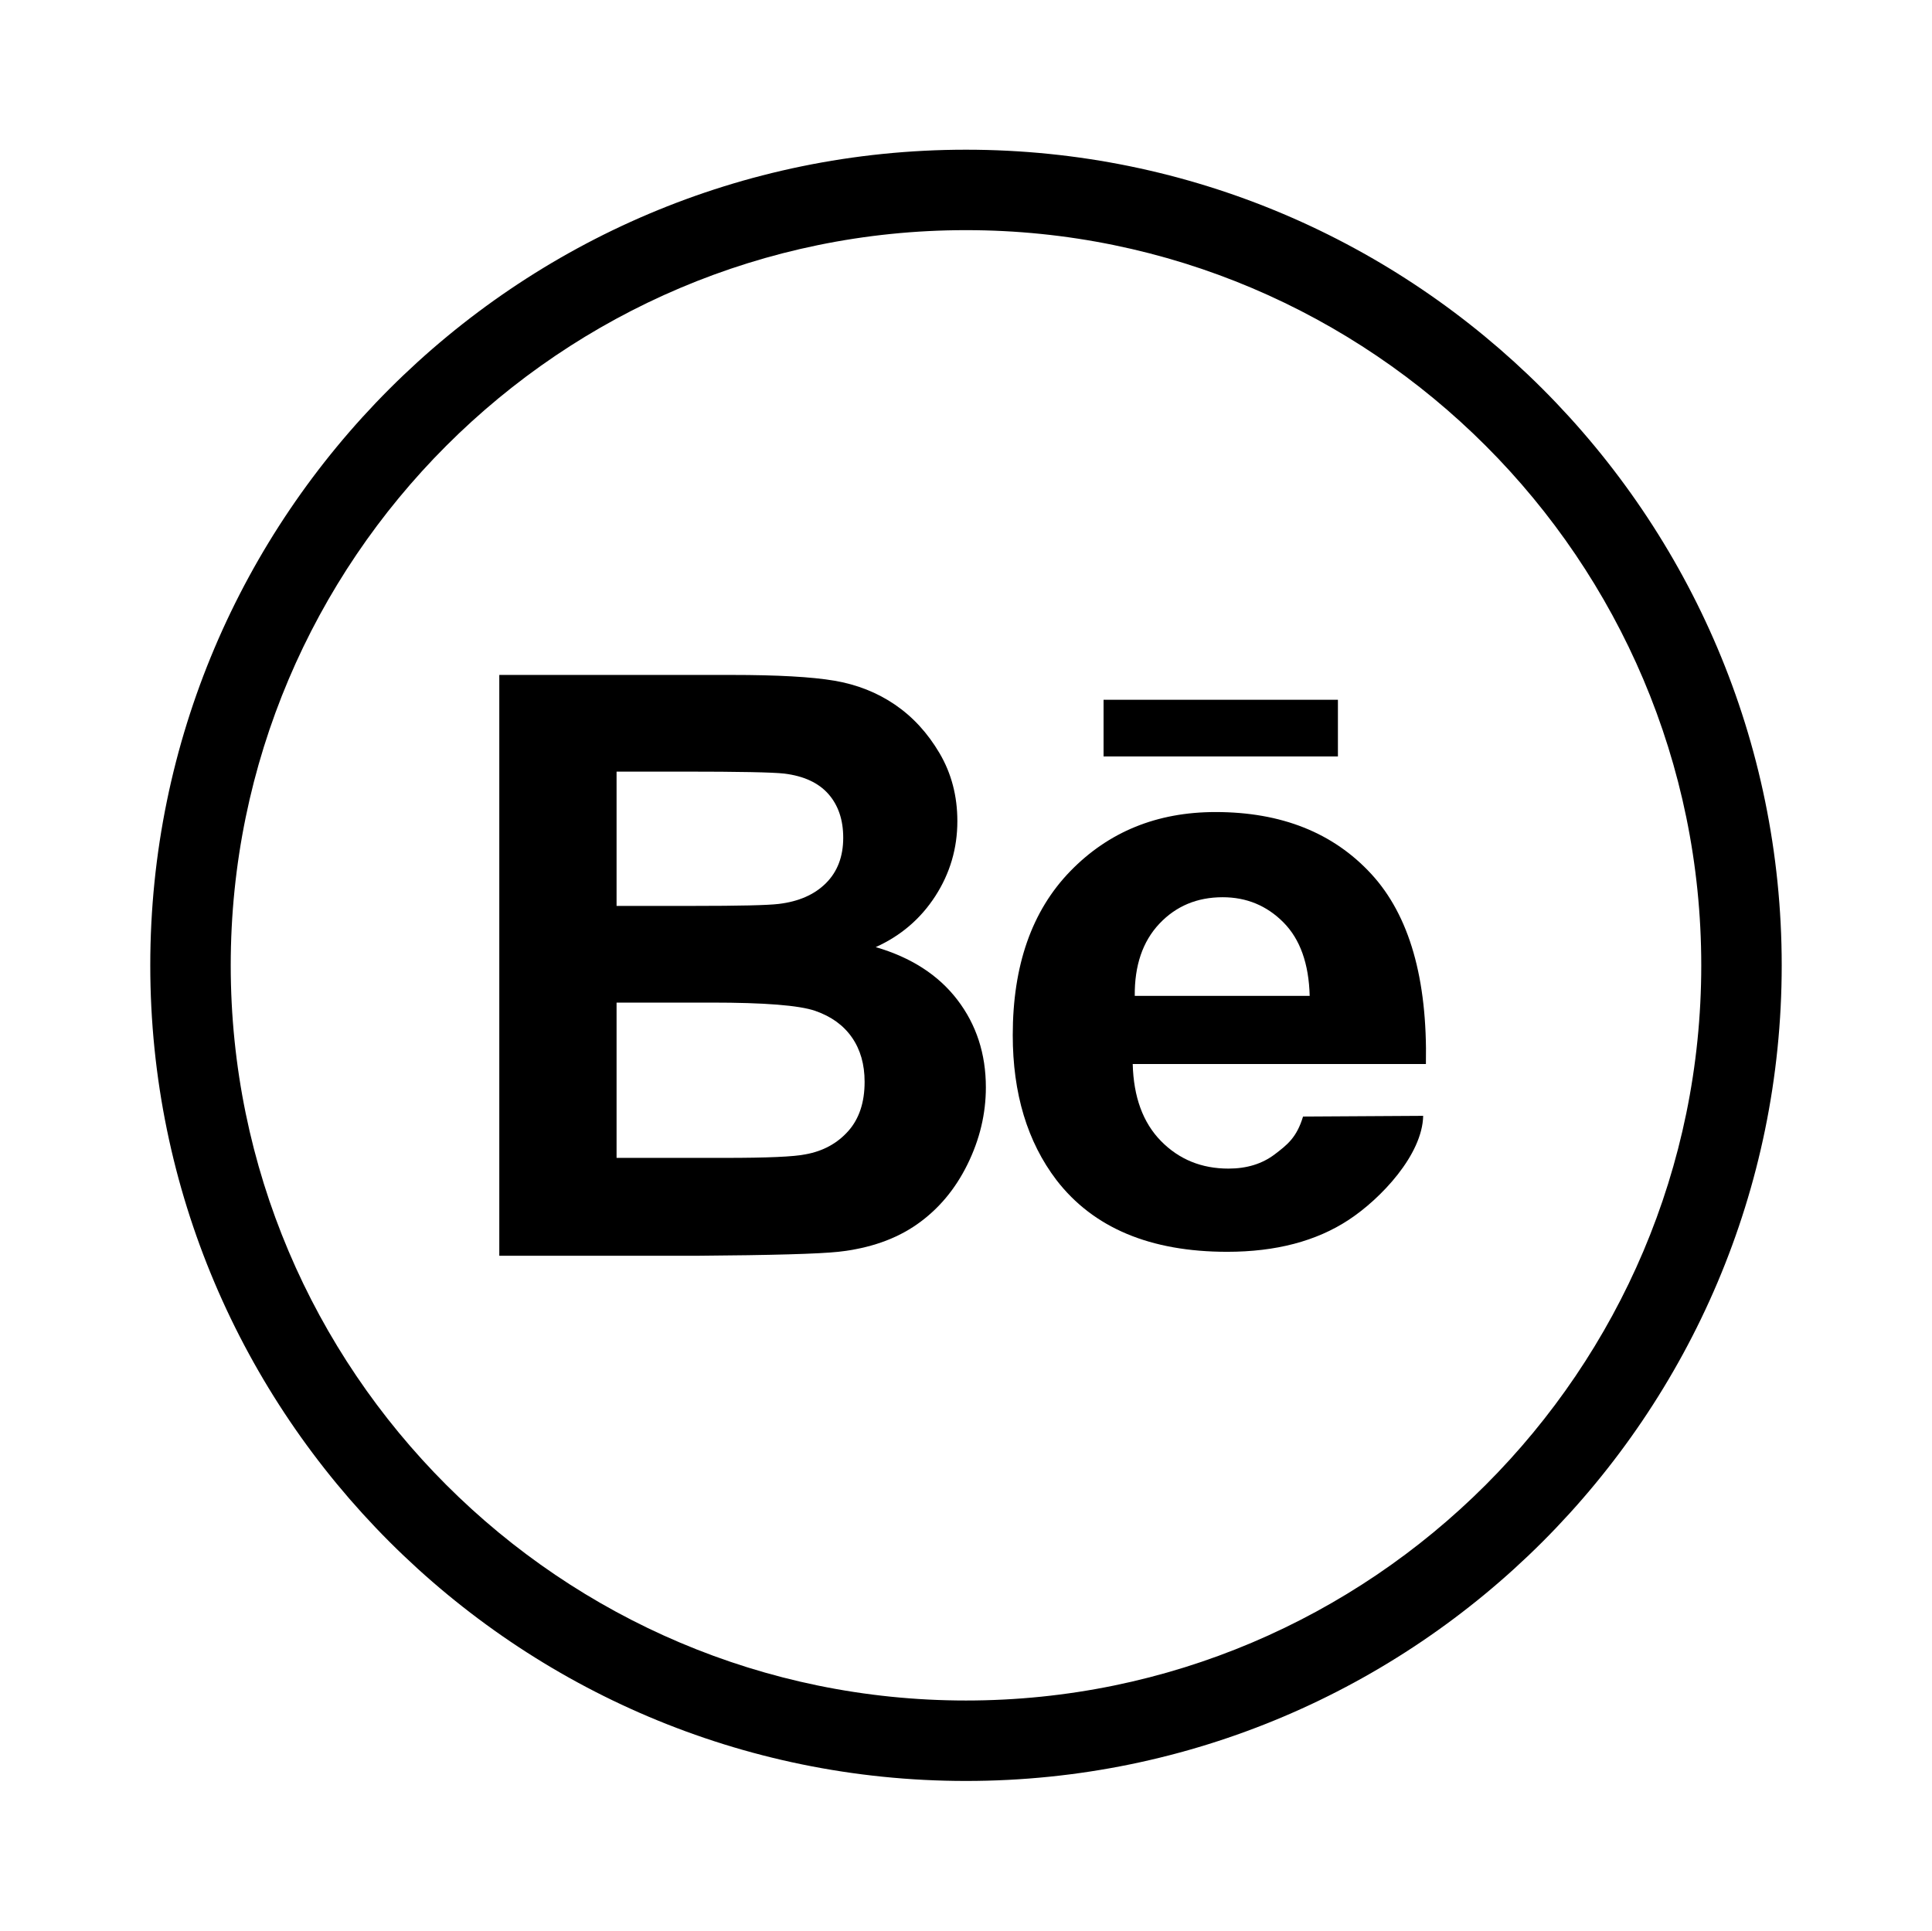
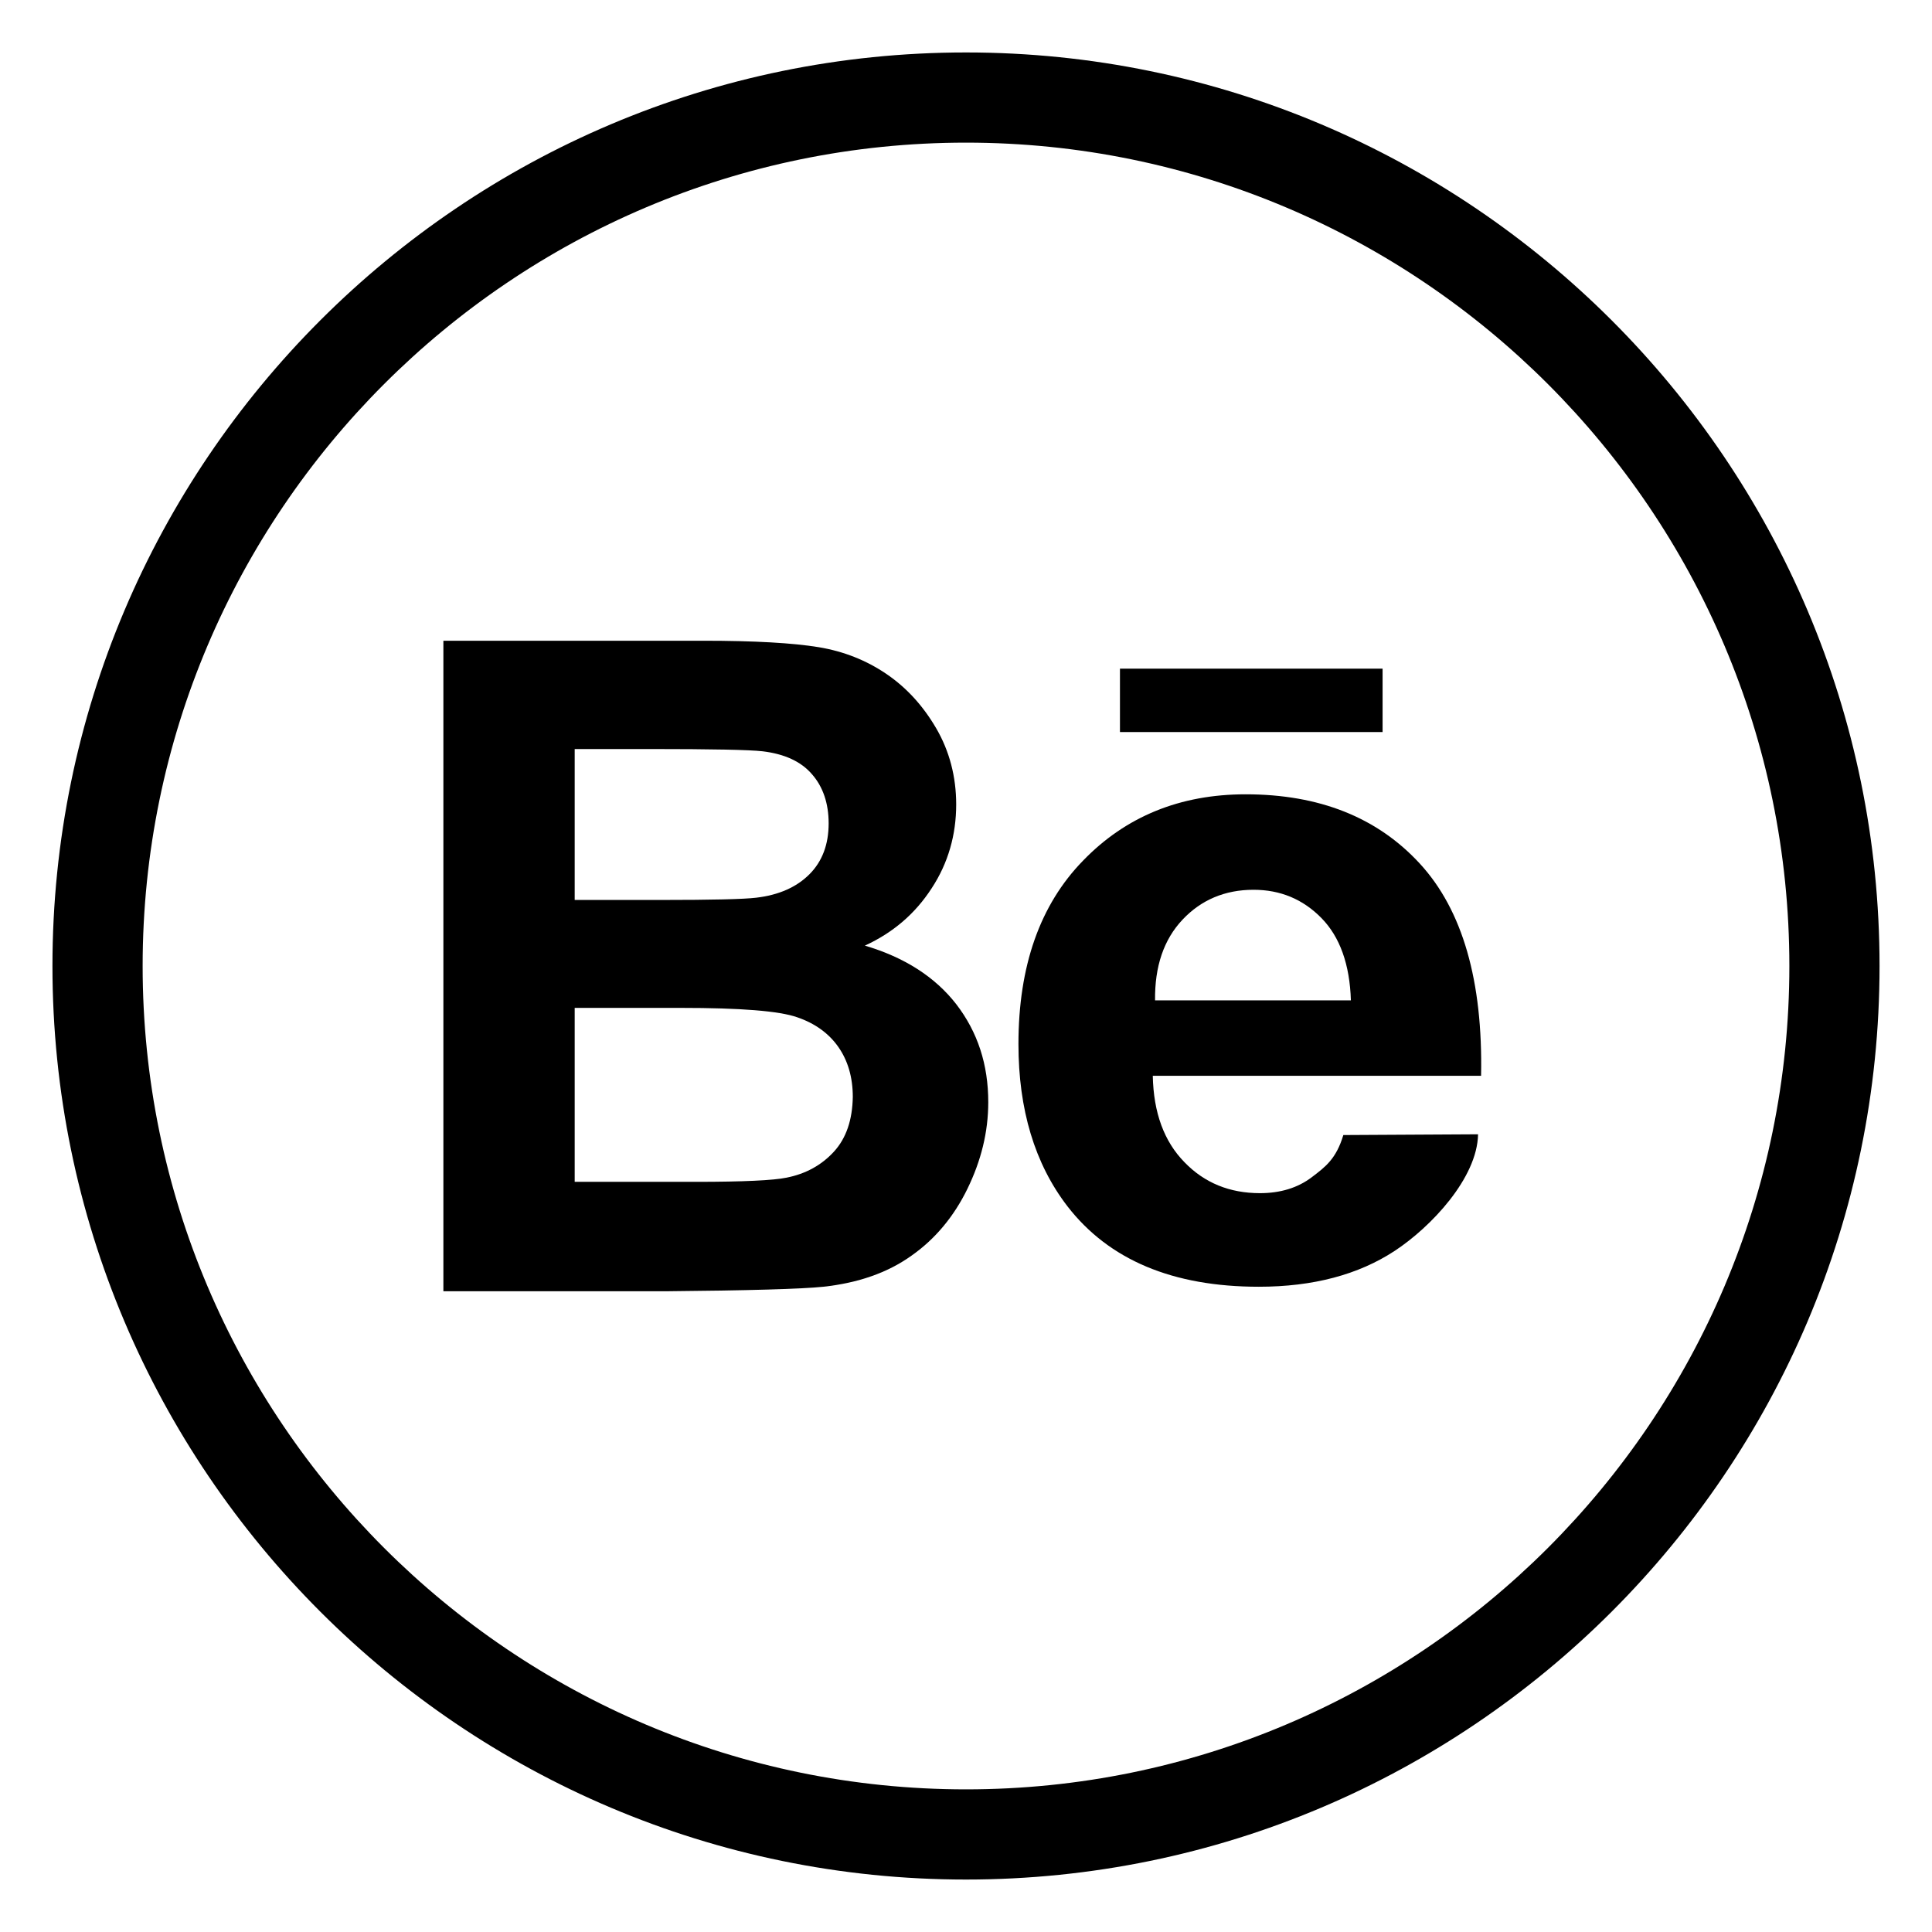
- <svg xmlns="http://www.w3.org/2000/svg" enable-background="new 0 0 144.083 144" height="144px" id="Behance" version="1.1" viewBox="0 0 144.083 144" width="144.083px" xml:space="preserve">
-   <path d="M72.04,11.166c-33.543,0-60.833,27.29-60.833,60.834s27.29,60.834,60.833,60.834c33.544,0,60.835-27.29,60.835-60.834  S105.584,11.166,72.04,11.166z M72.04,126.834c-30.235,0-54.833-24.599-54.833-54.834S41.805,17.166,72.04,17.166  c30.237,0,54.835,24.599,54.835,54.834S102.277,126.834,72.04,126.834z" />
-   <path d="M65.31,70.642c1.871-0.847,3.354-2.117,4.447-3.812c1.093-1.694,1.64-3.557,1.64-5.586c0-1.871-0.443-3.561-1.329-5.067  c-0.887-1.507-1.996-2.714-3.325-3.62c-1.33-0.906-2.837-1.501-4.521-1.787c-1.684-0.286-4.239-0.429-7.668-0.429H37.236v43.321  h14.745c5.575-0.041,9.092-0.139,10.55-0.297c2.324-0.256,4.28-0.941,5.865-2.053c1.587-1.113,2.838-2.602,3.754-4.463  c0.916-1.861,1.373-3.777,1.373-5.748c0-2.502-0.709-4.678-2.127-6.531C69.979,72.721,67.948,71.41,65.31,70.642z M45.982,57.551  h5.024c4.117,0,6.609,0.049,7.477,0.147c1.457,0.178,2.556,0.686,3.294,1.521c0.739,0.839,1.108,1.927,1.108,3.266  c0,1.399-0.428,2.527-1.285,3.384c-0.857,0.857-2.034,1.374-3.531,1.552c-0.827,0.099-2.945,0.147-6.354,0.147h-5.733V57.551z   M63.256,84.367c-0.818,0.916-1.877,1.492-3.177,1.729c-0.848,0.178-2.848,0.266-5.999,0.266h-8.098V74.779h7.063  c3.979,0,6.564,0.205,7.757,0.619c1.191,0.414,2.103,1.074,2.733,1.98c0.63,0.906,0.945,2.01,0.945,3.311  C64.481,82.225,64.073,83.451,63.256,84.367z" />
-   <path d="M102.27,65.191c-2.838-3.082-6.709-4.624-11.617-4.624c-4.369,0-7.982,1.473-10.84,4.418s-4.285,7.017-4.285,12.218  c0,4.354,1.086,7.959,3.262,10.816c2.752,3.566,6.998,5.348,12.732,5.348c3.625,0,6.643-0.793,9.055-2.379  c2.412-1.584,5.5-4.861,5.559-7.762l-8.959,0.053c-0.477,1.576-1.182,2.109-2.111,2.818c-0.934,0.709-2.082,1.064-3.449,1.064  c-2.008,0-3.686-0.684-5.031-2.053c-1.346-1.371-2.049-3.287-2.111-5.748h21.865C106.461,72.998,105.106,68.275,102.27,65.191z   M84.627,74.277c-0.021-2.264,0.59-4.057,1.832-5.377c1.242-1.319,2.816-1.979,4.723-1.979c1.779,0,3.291,0.625,4.533,1.876  s1.895,3.078,1.957,5.48H84.627z" />
-   <rect height="4.227" width="17.477" x="82.301" y="52.193" />
+ <svg xmlns="http://www.w3.org/2000/svg" version="1.1" id="Layer_1" x="0px" y="0px" viewBox="0 0 512 512" style="enable-background:new 0 0 512 512;" xml:space="preserve">
+   <path d="M256,13.9C122.5,13.9,13.9,122.5,13.9,256S122.5,498.1,256,498.1c133.5,0,242.1-108.6,242.1-242.1S389.5,13.9,256,13.9z   M256,474.2c-120.3,0-218.2-97.9-218.2-218.2S135.7,37.8,256,37.8c120.3,0,218.2,97.9,218.2,218.2S376.3,474.2,256,474.2z" />
+   <path d="M229.2,250.6c7.4-3.4,13.3-8.4,17.7-15.2c4.4-6.7,6.5-14.2,6.5-22.2c0-7.4-1.8-14.2-5.3-20.2c-3.5-6-7.9-10.8-13.2-14.4  c-5.3-3.6-11.3-6-18-7.1s-16.9-1.7-30.5-1.7h-68.9v172.4h58.7c22.2-0.2,36.2-0.6,42-1.2c9.2-1,17-3.7,23.3-8.2  c6.3-4.4,11.3-10.4,14.9-17.8c3.6-7.4,5.5-15,5.5-22.9c0-10-2.8-18.6-8.5-26C247.8,258.9,239.7,253.7,229.2,250.6z M152.3,198.5h20  c16.4,0,26.3,0.2,29.8,0.6c5.8,0.7,10.2,2.7,13.1,6.1c2.9,3.3,4.4,7.7,4.4,13c0,5.6-1.7,10.1-5.1,13.5c-3.4,3.4-8.1,5.5-14.1,6.2  c-3.3,0.4-11.7,0.6-25.3,0.6h-22.8C152.3,238.4,152.3,198.5,152.3,198.5z M221,305.2c-3.3,3.6-7.5,5.9-12.6,6.9  c-3.4,0.7-11.3,1.1-23.9,1.1h-32.2v-46.1h28.1c15.8,0,26.1,0.8,30.9,2.5c4.7,1.6,8.4,4.3,10.9,7.9c2.5,3.6,3.8,8,3.8,13.2  C225.9,296.7,224.3,301.6,221,305.2z" />
+   <path d="M376.3,228.9c-11.3-12.3-26.7-18.4-46.2-18.4c-17.4,0-31.8,5.9-43.1,17.6c-11.4,11.7-17.1,27.9-17.1,48.6  c0,17.3,4.3,31.7,13,43c11,14.2,27.9,21.3,50.7,21.3c14.4,0,26.4-3.2,36-9.5c9.6-6.3,21.9-19.3,22.1-30.9l-35.7,0.2  c-1.9,6.3-4.7,8.4-8.4,11.2c-3.7,2.8-8.3,4.2-13.7,4.2c-8,0-14.7-2.7-20-8.2c-5.4-5.5-8.2-13.1-8.4-22.9h87  C393,260,387.6,241.2,376.3,228.9z M306.1,265.1c-0.1-9,2.3-16.1,7.3-21.4c4.9-5.2,11.2-7.9,18.8-7.9c7.1,0,13.1,2.5,18,7.5  s7.5,12.3,7.8,21.8C358,265.1,306.1,265.1,306.1,265.1z" />
+   <rect x="296.8" y="177.2" width="69.6" height="16.8" />
</svg>
